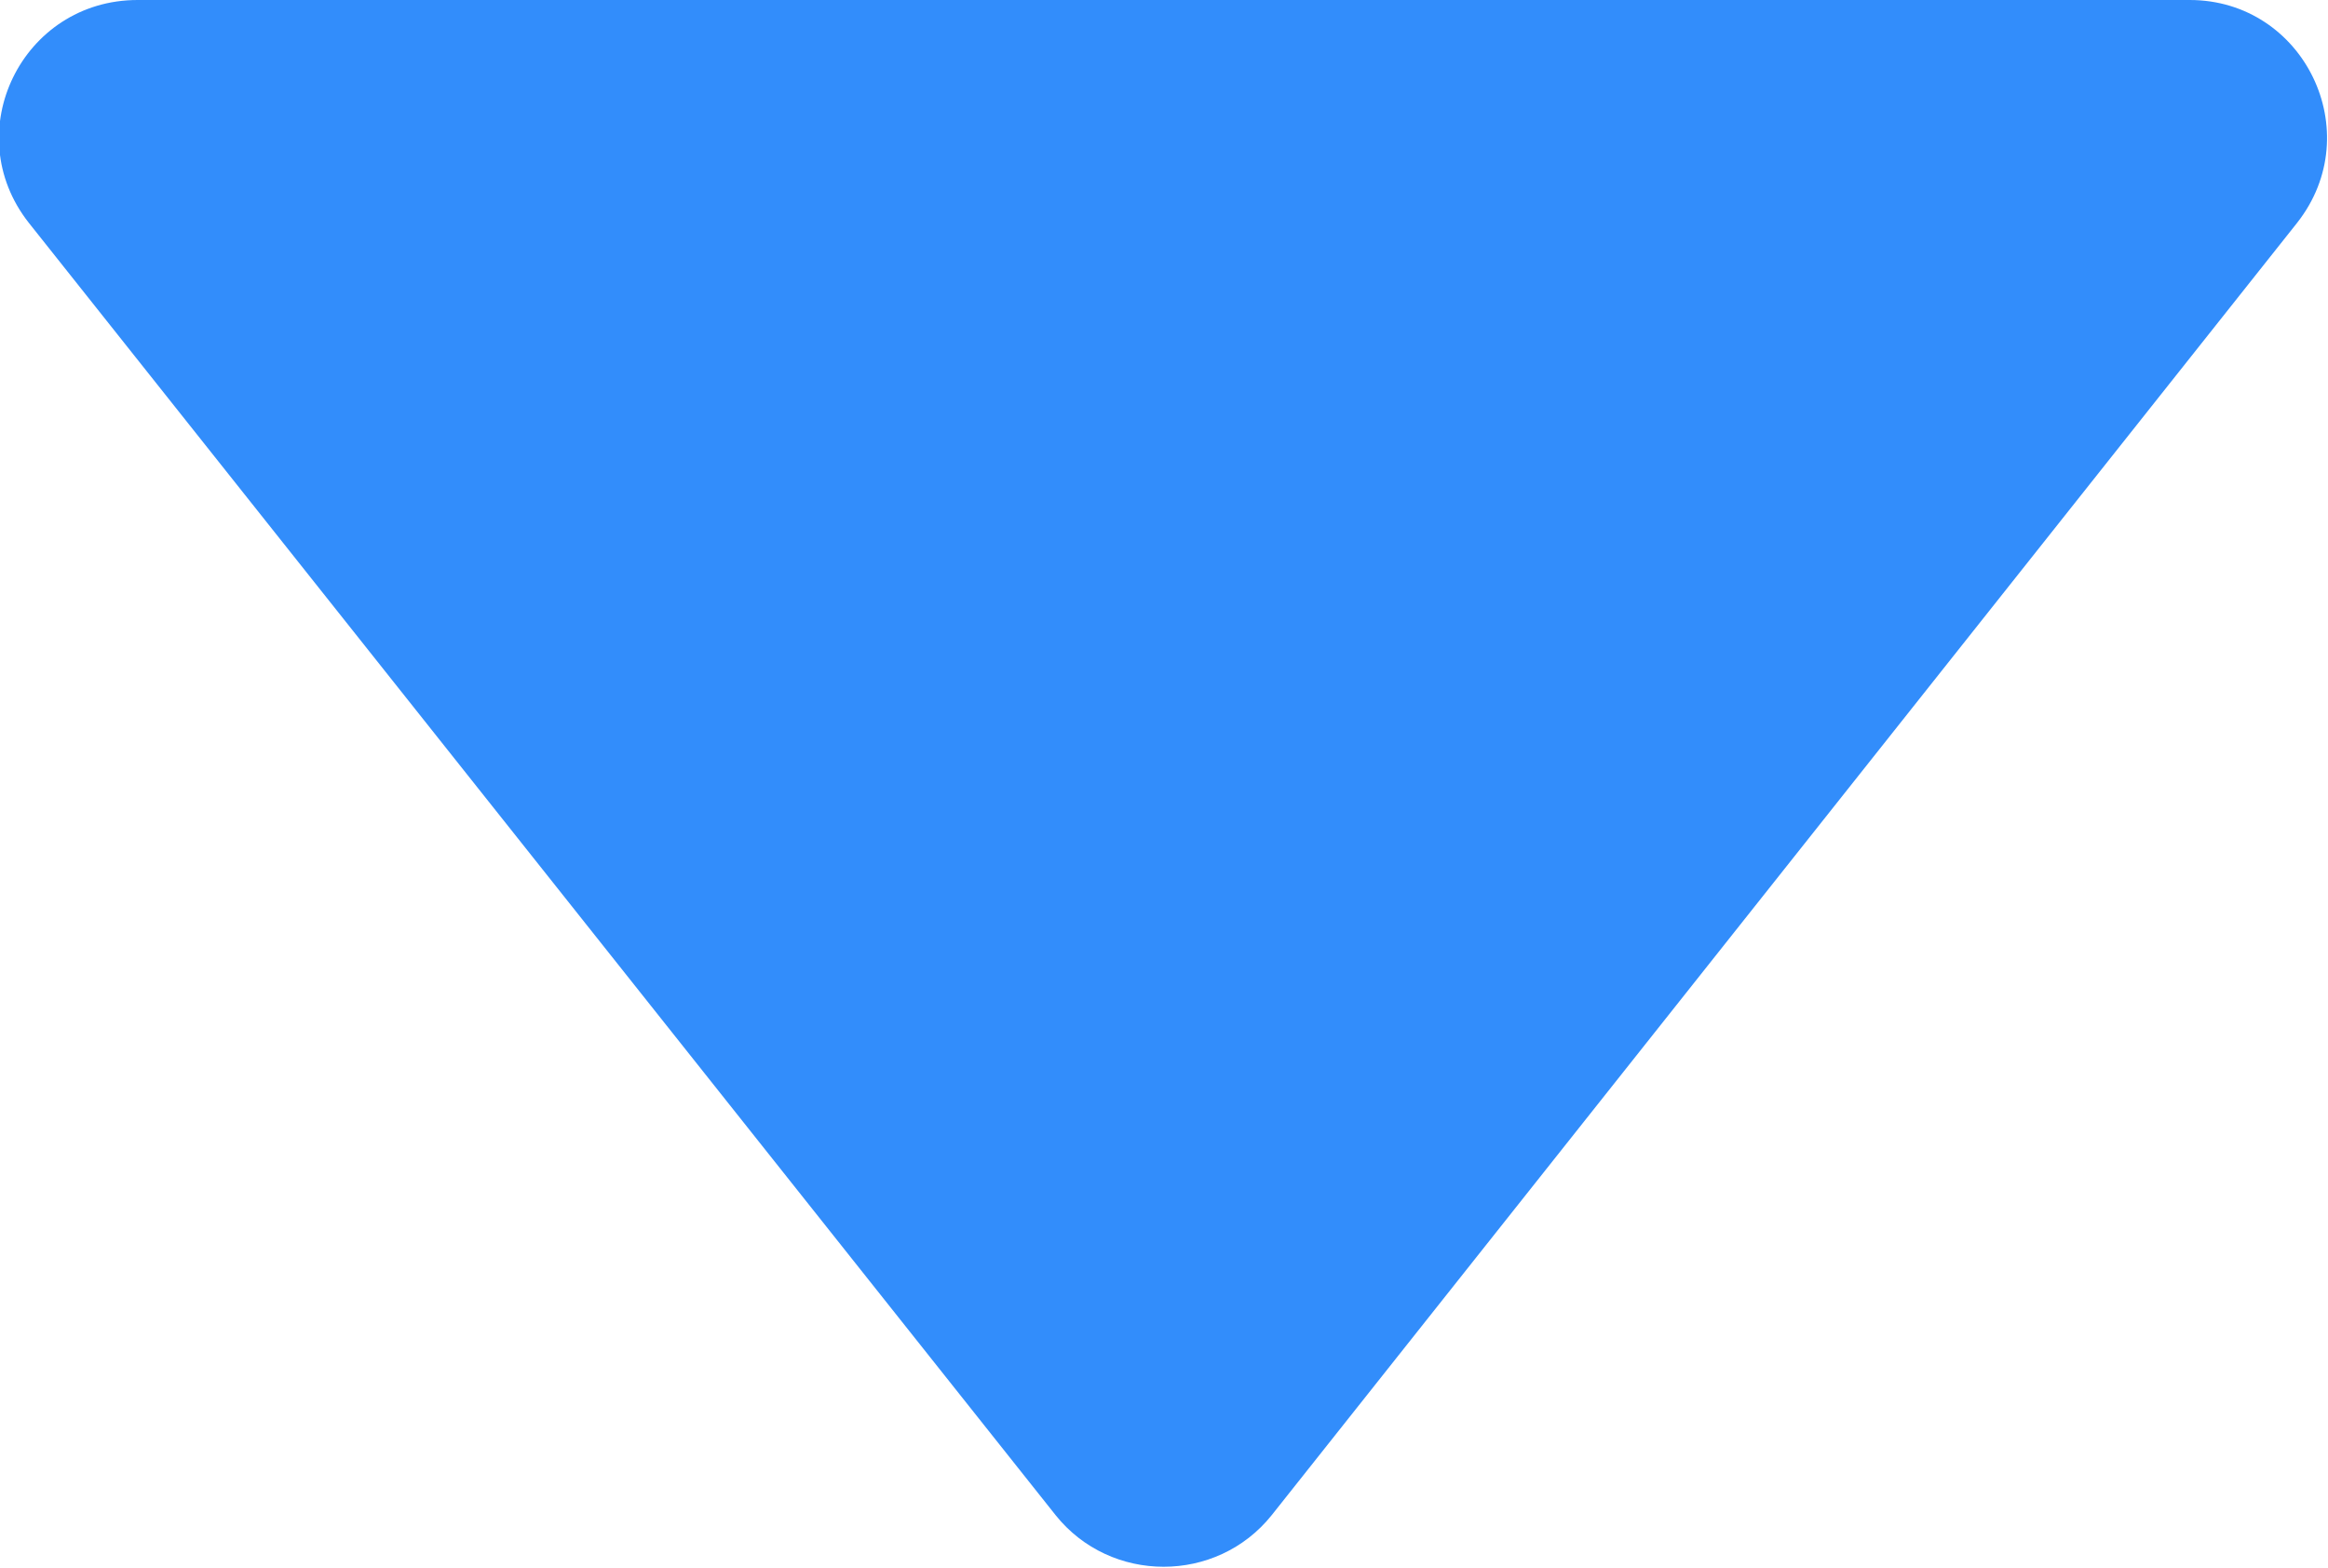
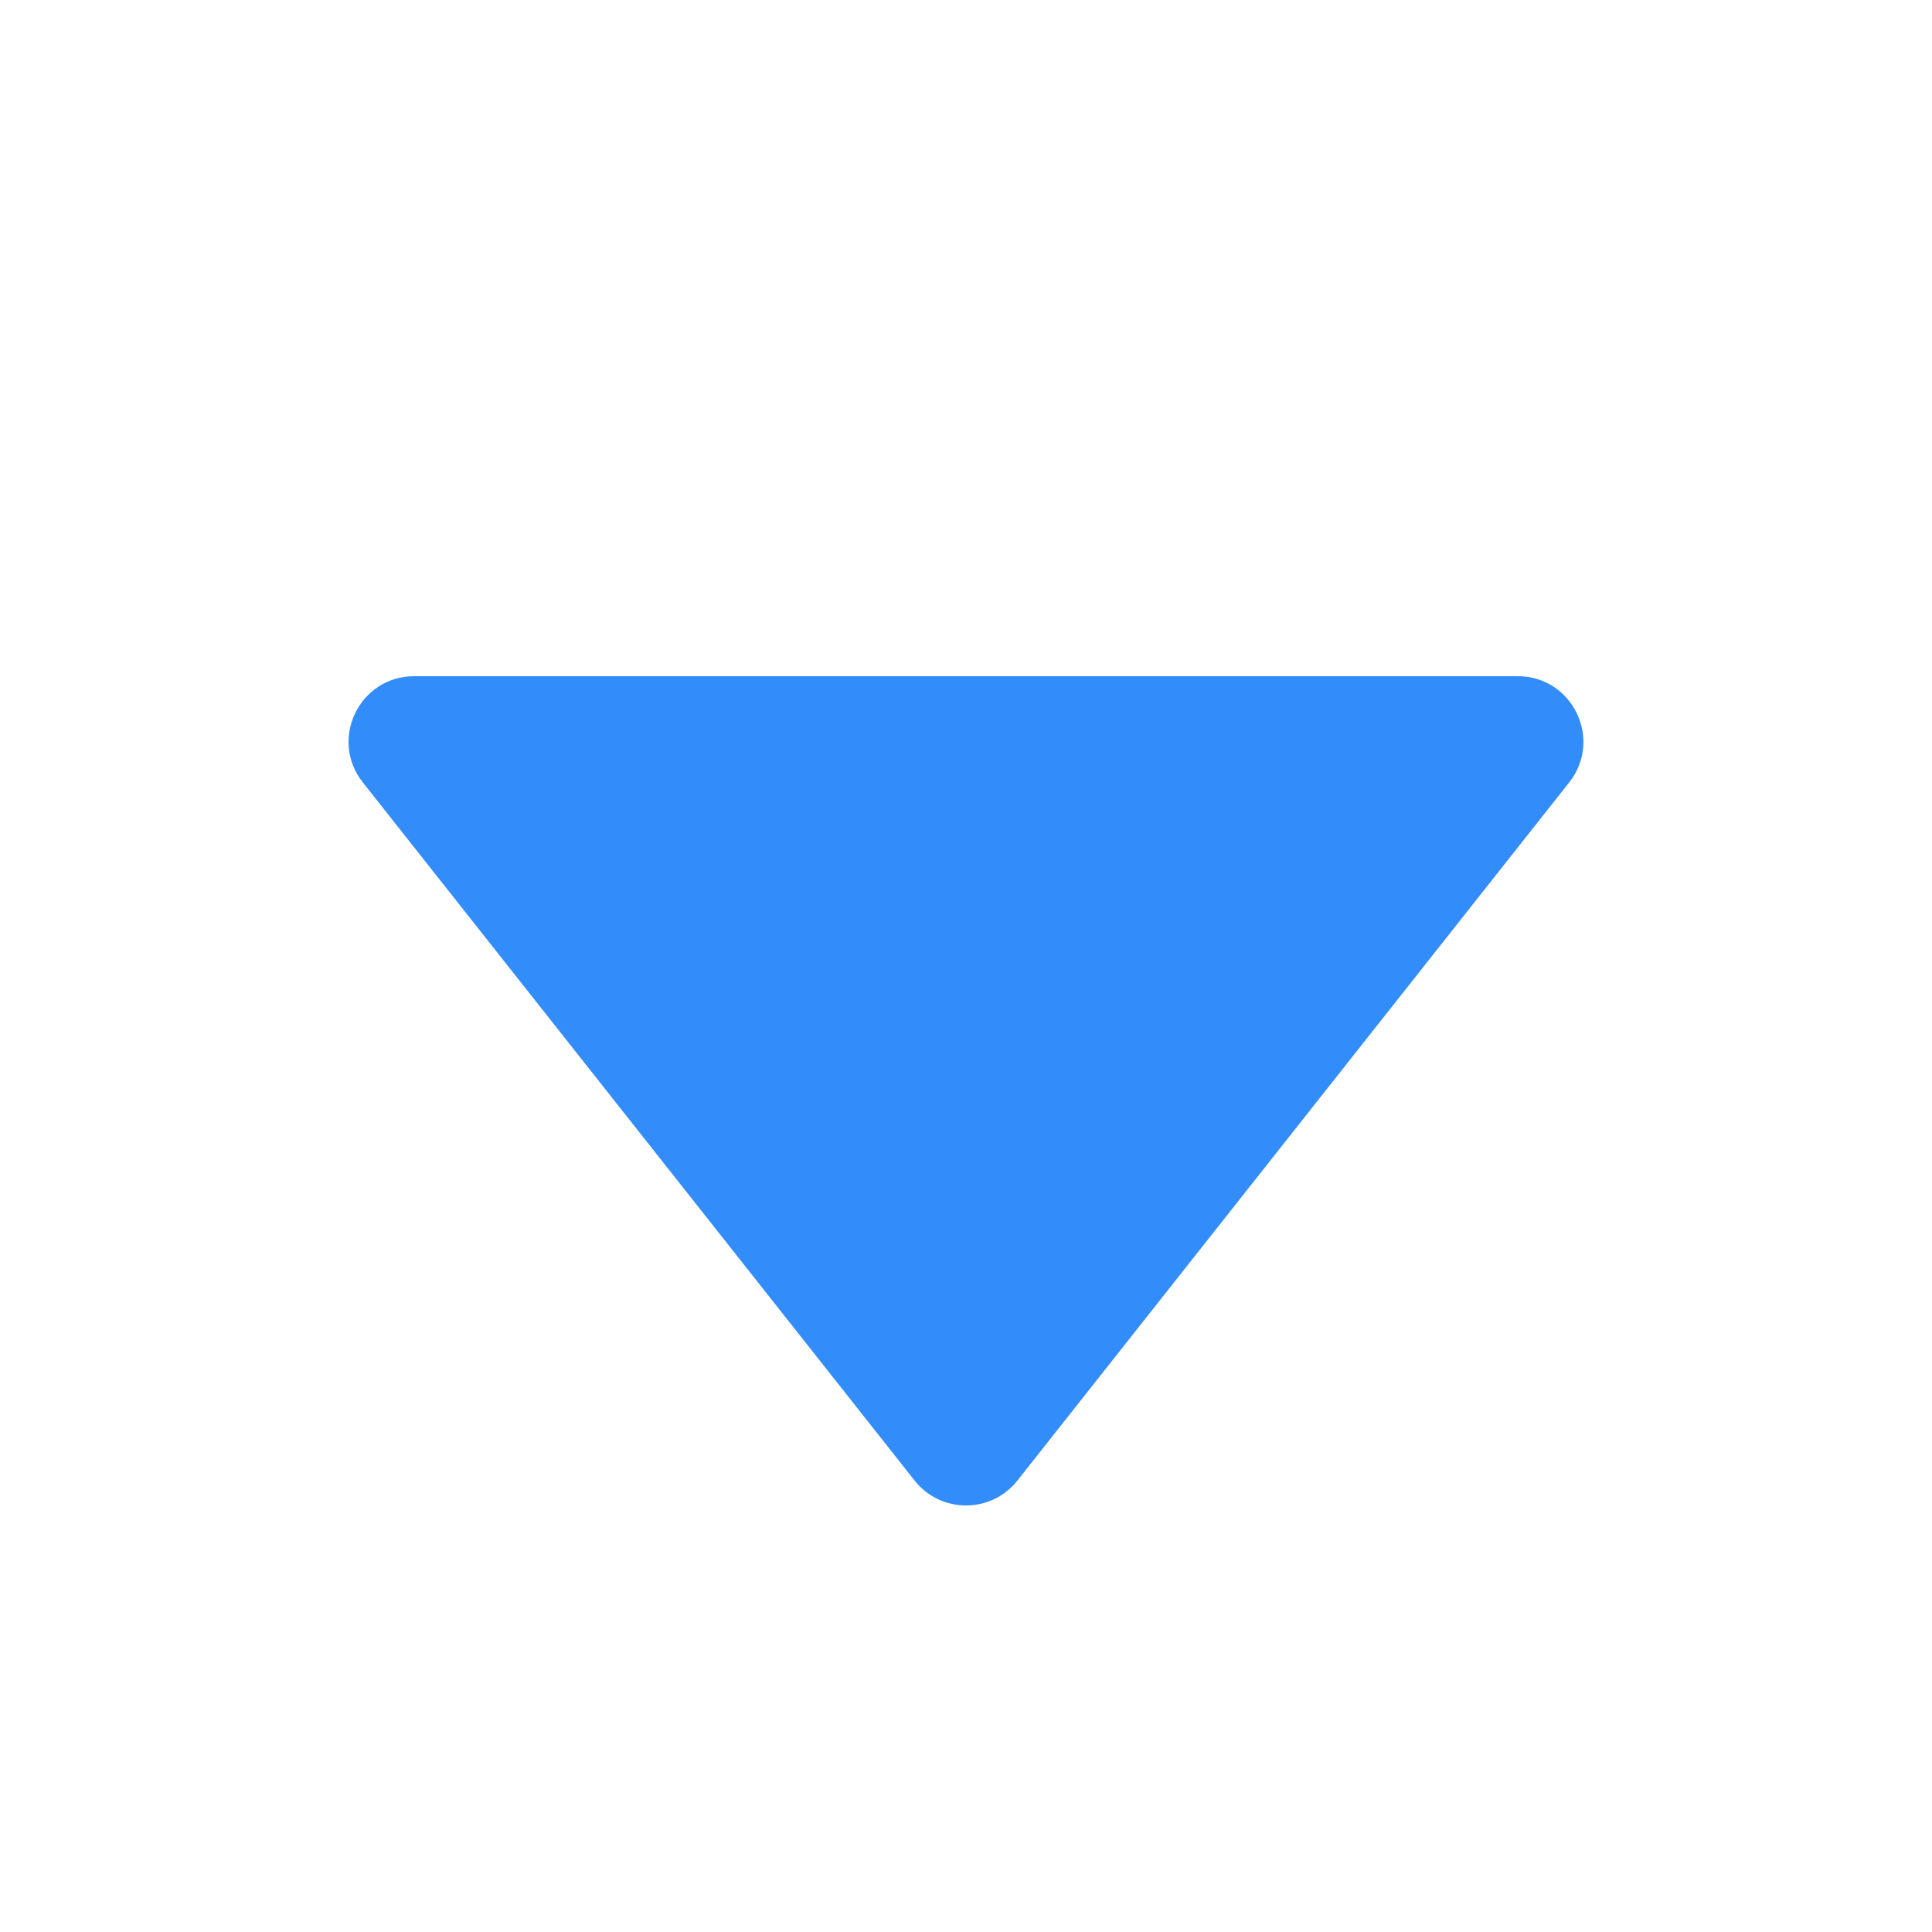
- <svg xmlns="http://www.w3.org/2000/svg" width="16.915" height="11.391" viewBox="0 0 16.915 11.391" fill="none">
-   <defs />
-   <path id="多边形 15" d="M9.24 11.01L16.69 1.62C17.21 0.96 16.74 0 15.91 0L1 0C0.16 0 -0.31 0.96 0.21 1.62L7.67 11.01C8.07 11.51 8.84 11.51 9.24 11.01Z" fill="#328DFB" fill-opacity="1" fill-rule="evenodd" />
+ <svg xmlns="http://www.w3.org/2000/svg" viewBox="0 0 25 25" width="25" height="25" fill="none" customFrame="#000000">
+   <rect id="容器 10" width="25" height="25" x="0" y="0" transform="matrix(-1,0,0,-1,25,25)" />
+   <path id="多边形 9" d="M18.072 9.876C18.512 10.432 18.116 11.25 17.407 11.25L3.127 11.25C2.418 11.25 2.022 10.432 2.461 9.876L9.601 0.842C9.941 0.412 10.592 0.412 10.932 0.842L18.072 9.876Z" fill="rgb(50,141,251)" fill-rule="evenodd" transform="matrix(-1,0,0,-1,22.7666,20)" />
</svg>
